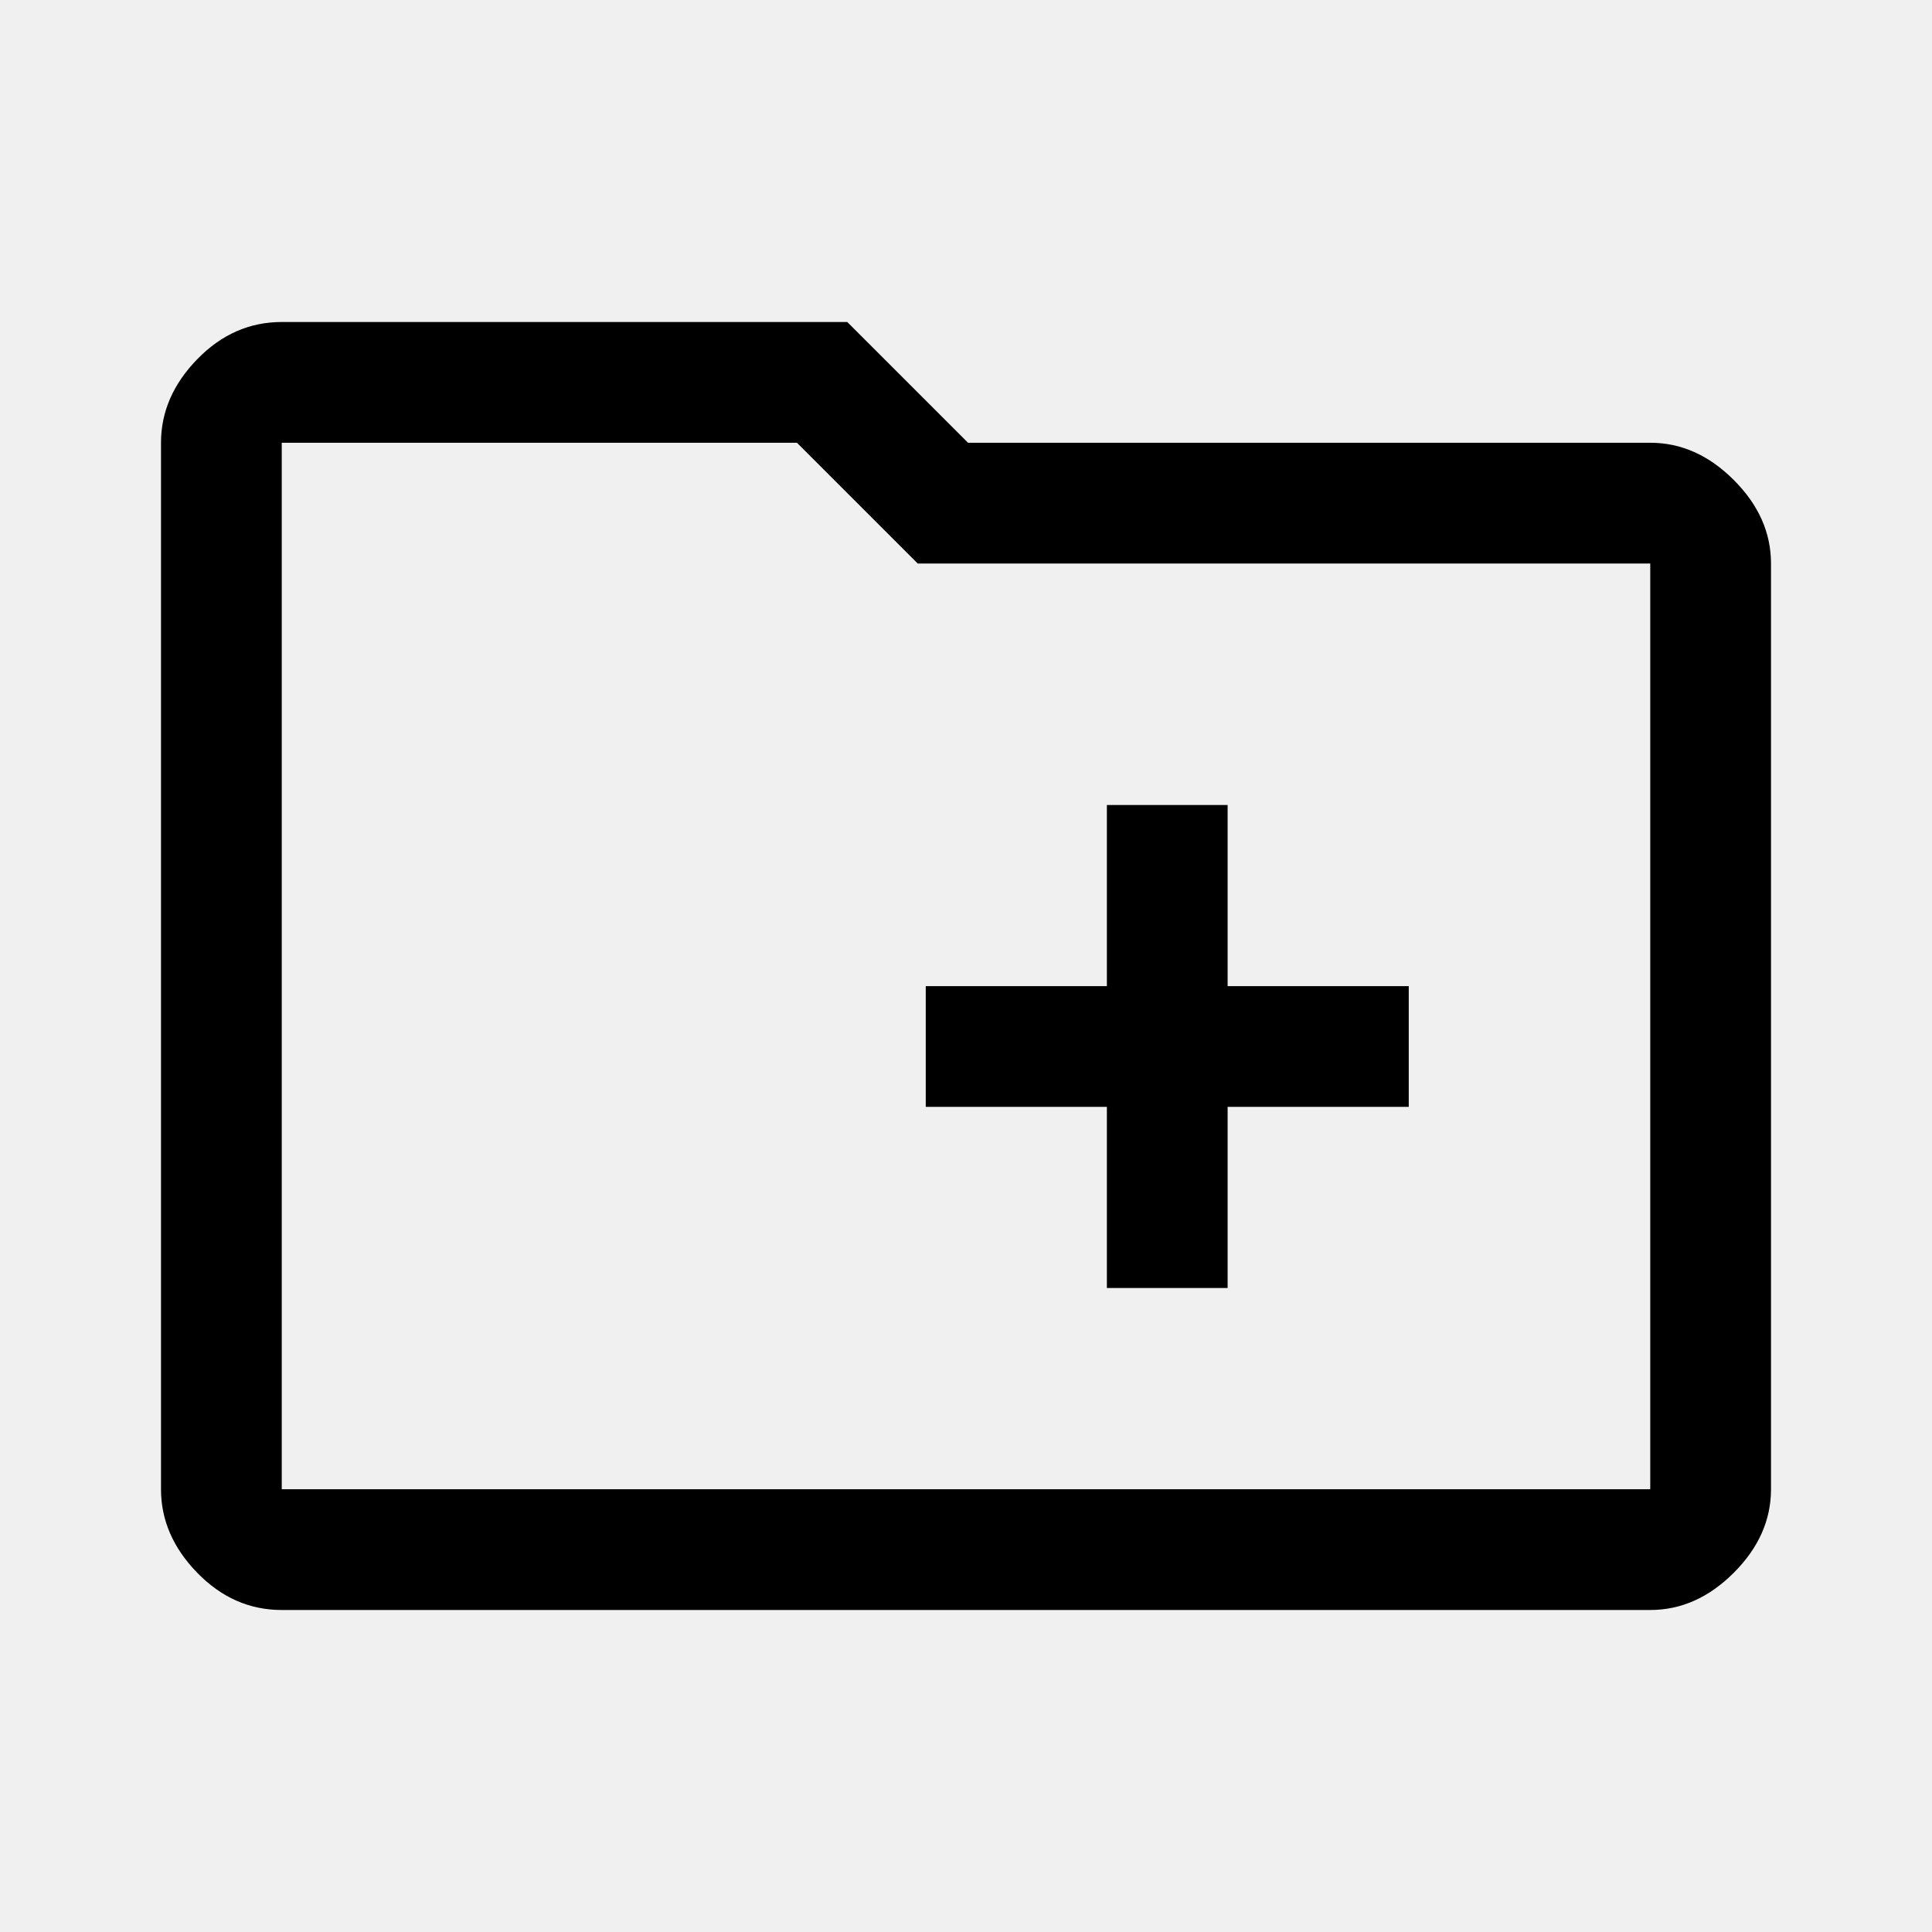
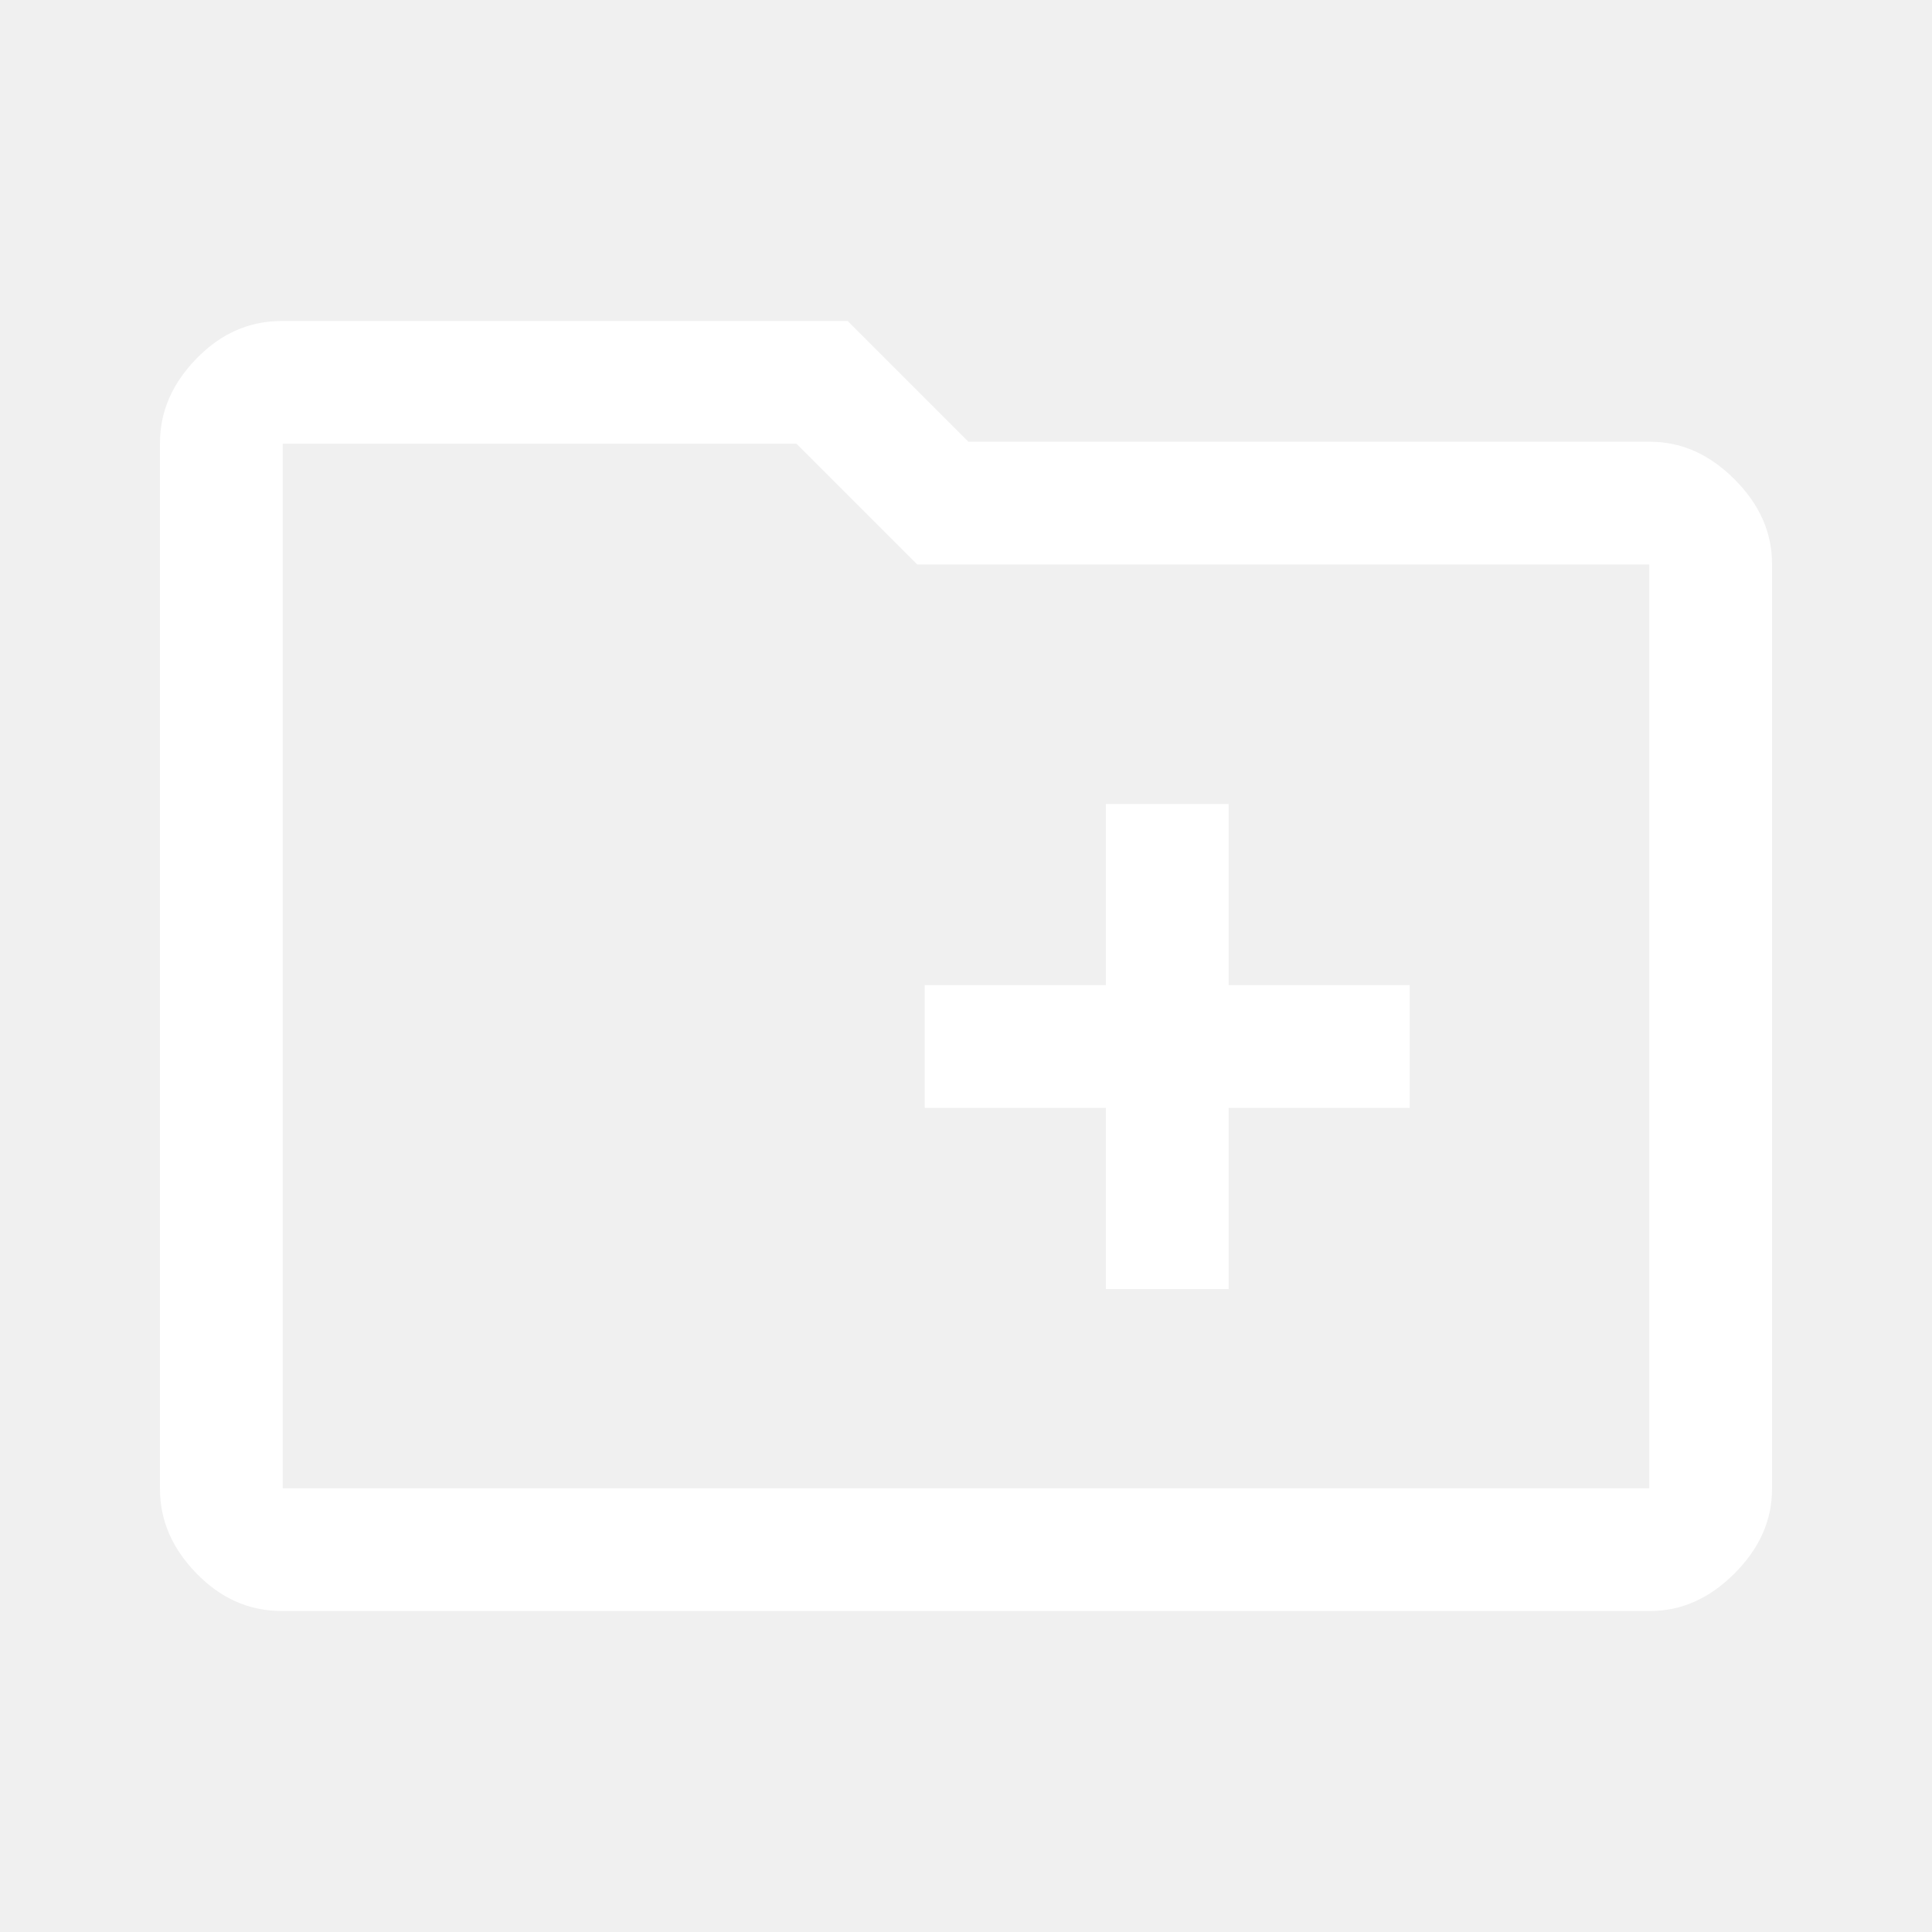
<svg xmlns="http://www.w3.org/2000/svg" height="48" viewBox="0 -960 960 960" width="48">
-   <path d="M550-320h60v-90h90v-60h-90v-90h-60v90h-90v60h90v90ZM140-160q-24 0-42-18.5T80-220v-520q0-23 18-41.5t42-18.5h281l60 60h339q23 0 41.5 18.5T880-680v460q0 23-18.5 41.5T820-160H140Zm0-60h680v-460H456l-60-60H140v520Zm0 0v-520 520Z" />
+   <path stroke="#ffffff" style="fill:#ffffff" d="M550-320h60v-90h90v-60h-90v-90h-60v90h-90v60h90v90ZM140-160q-24 0-42-18.5T80-220v-520q0-23 18-41.5t42-18.5h281l60 60h339q23 0 41.5 18.5T880-680v460q0 23-18.5 41.5T820-160H140Zm0-60h680v-460H456l-60-60H140v520Zm0 0v-520 520Z" />
</svg>
